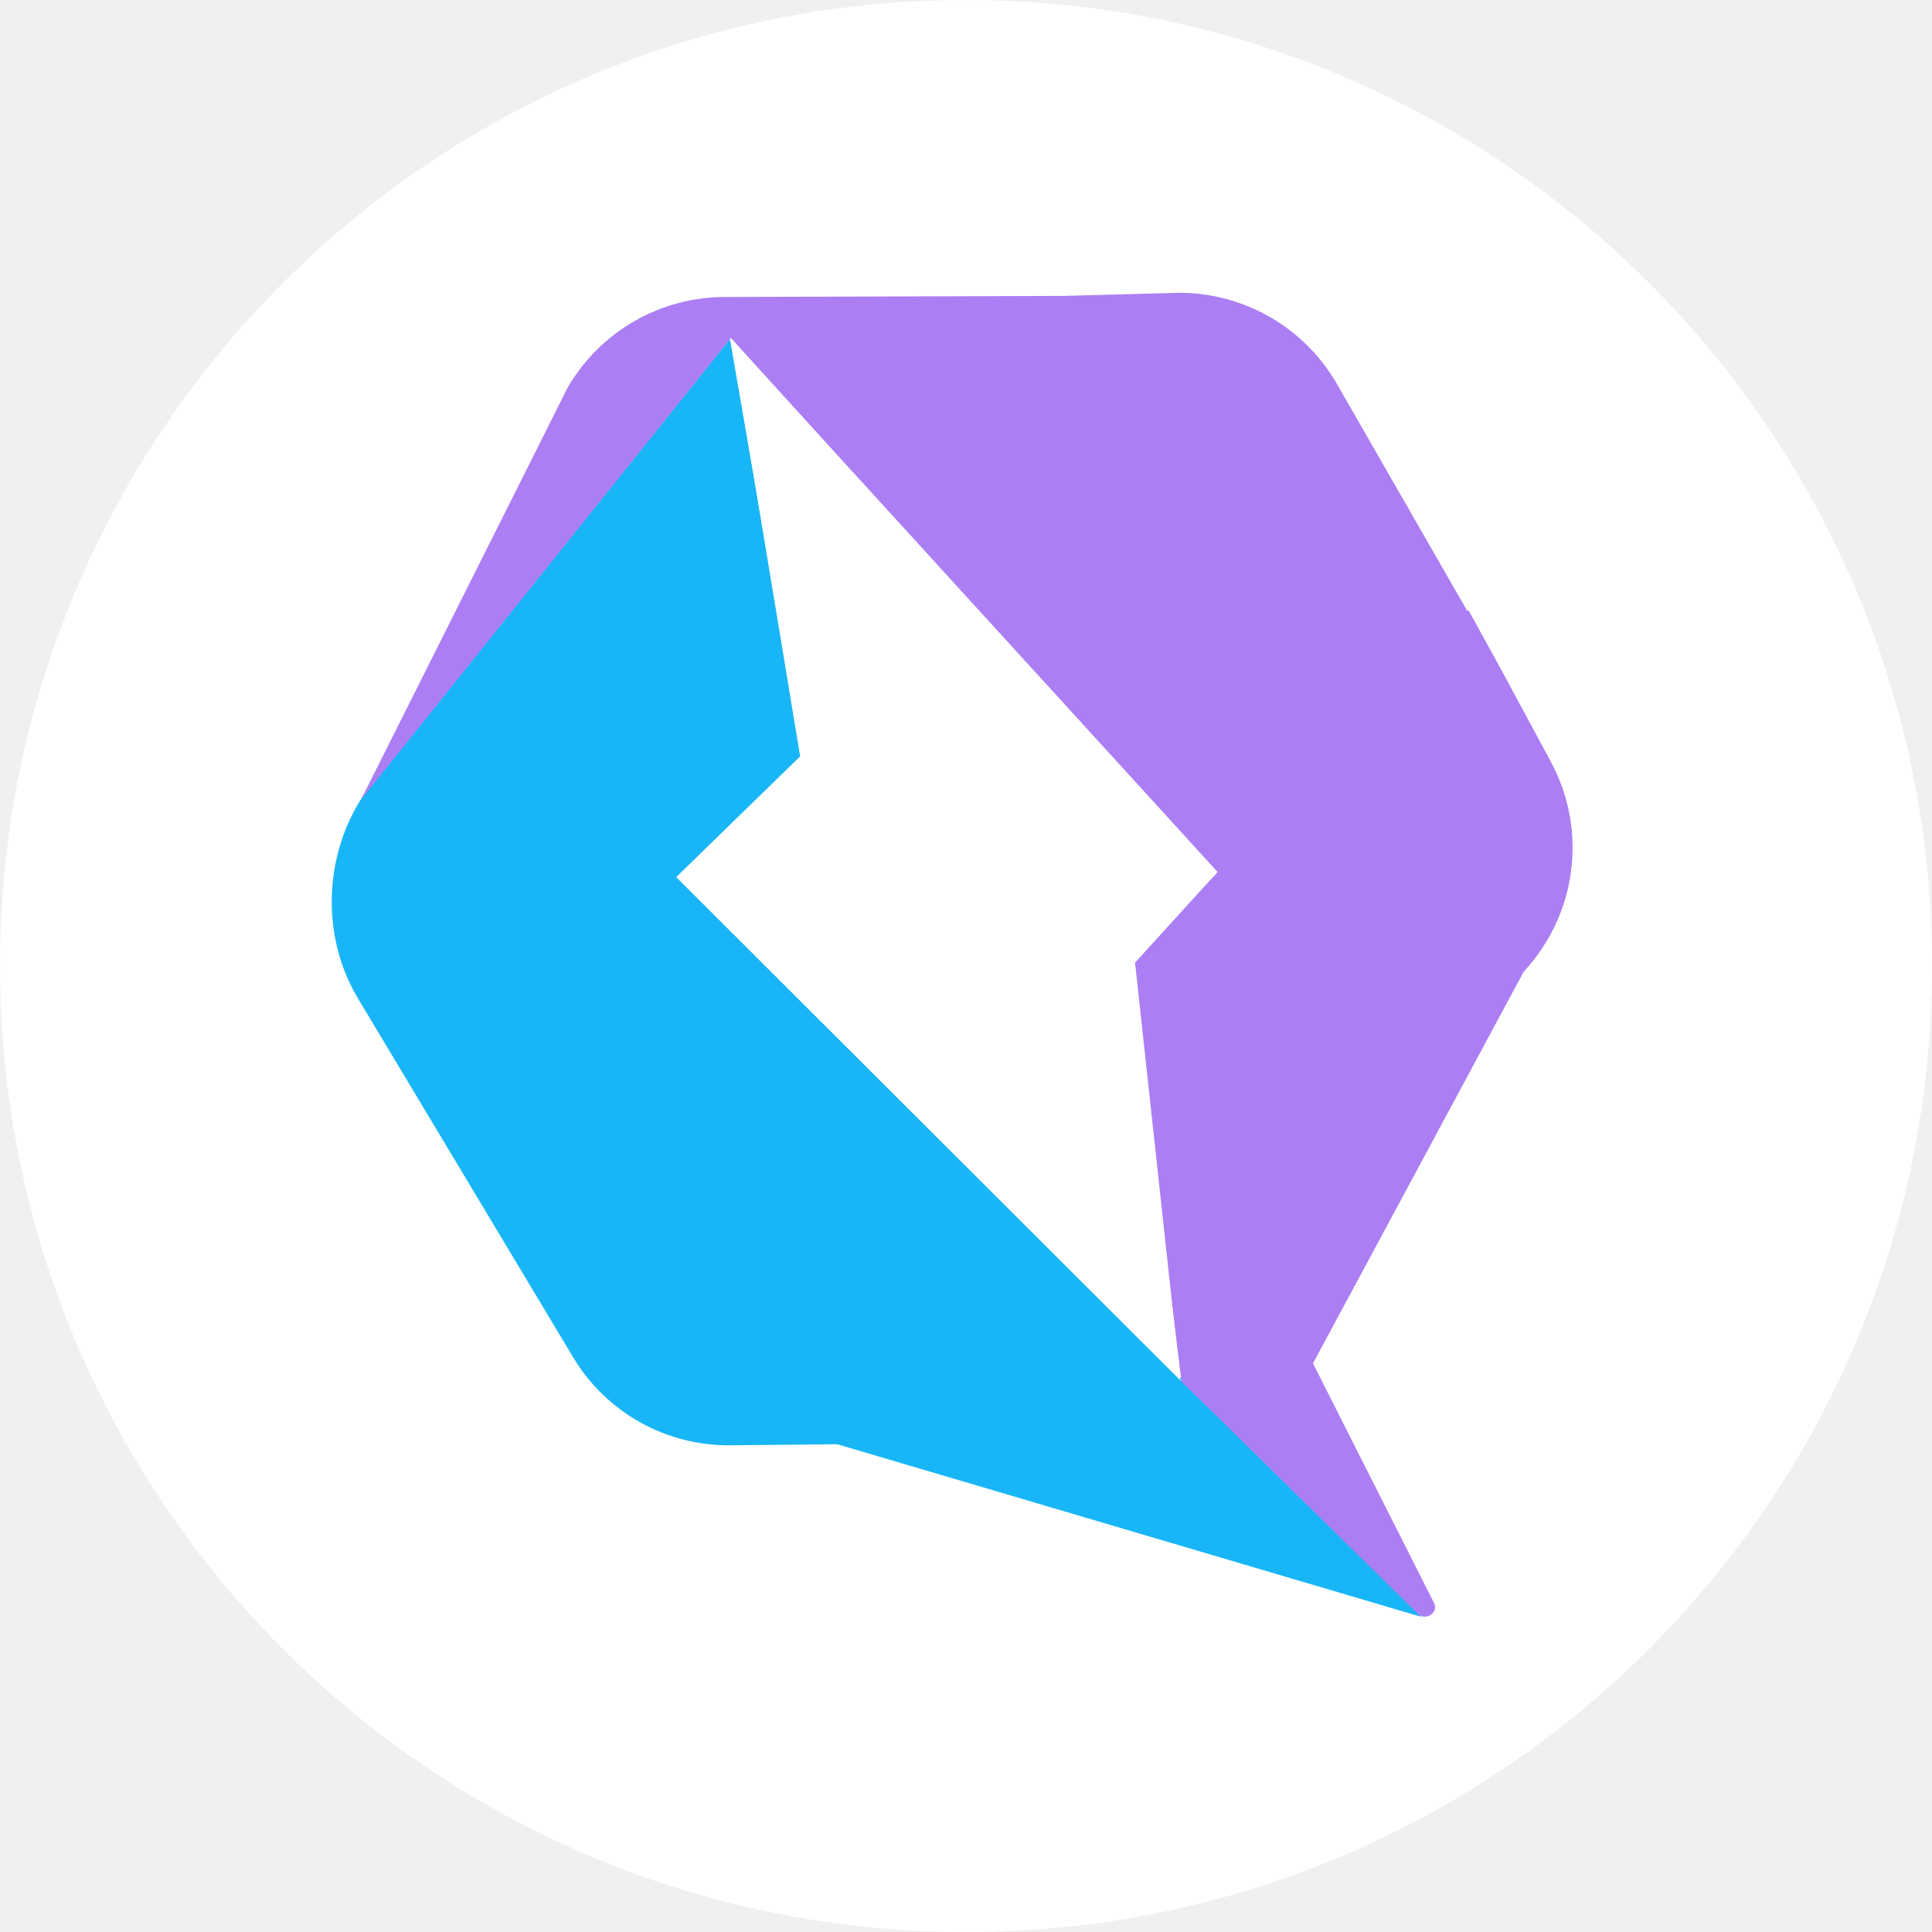
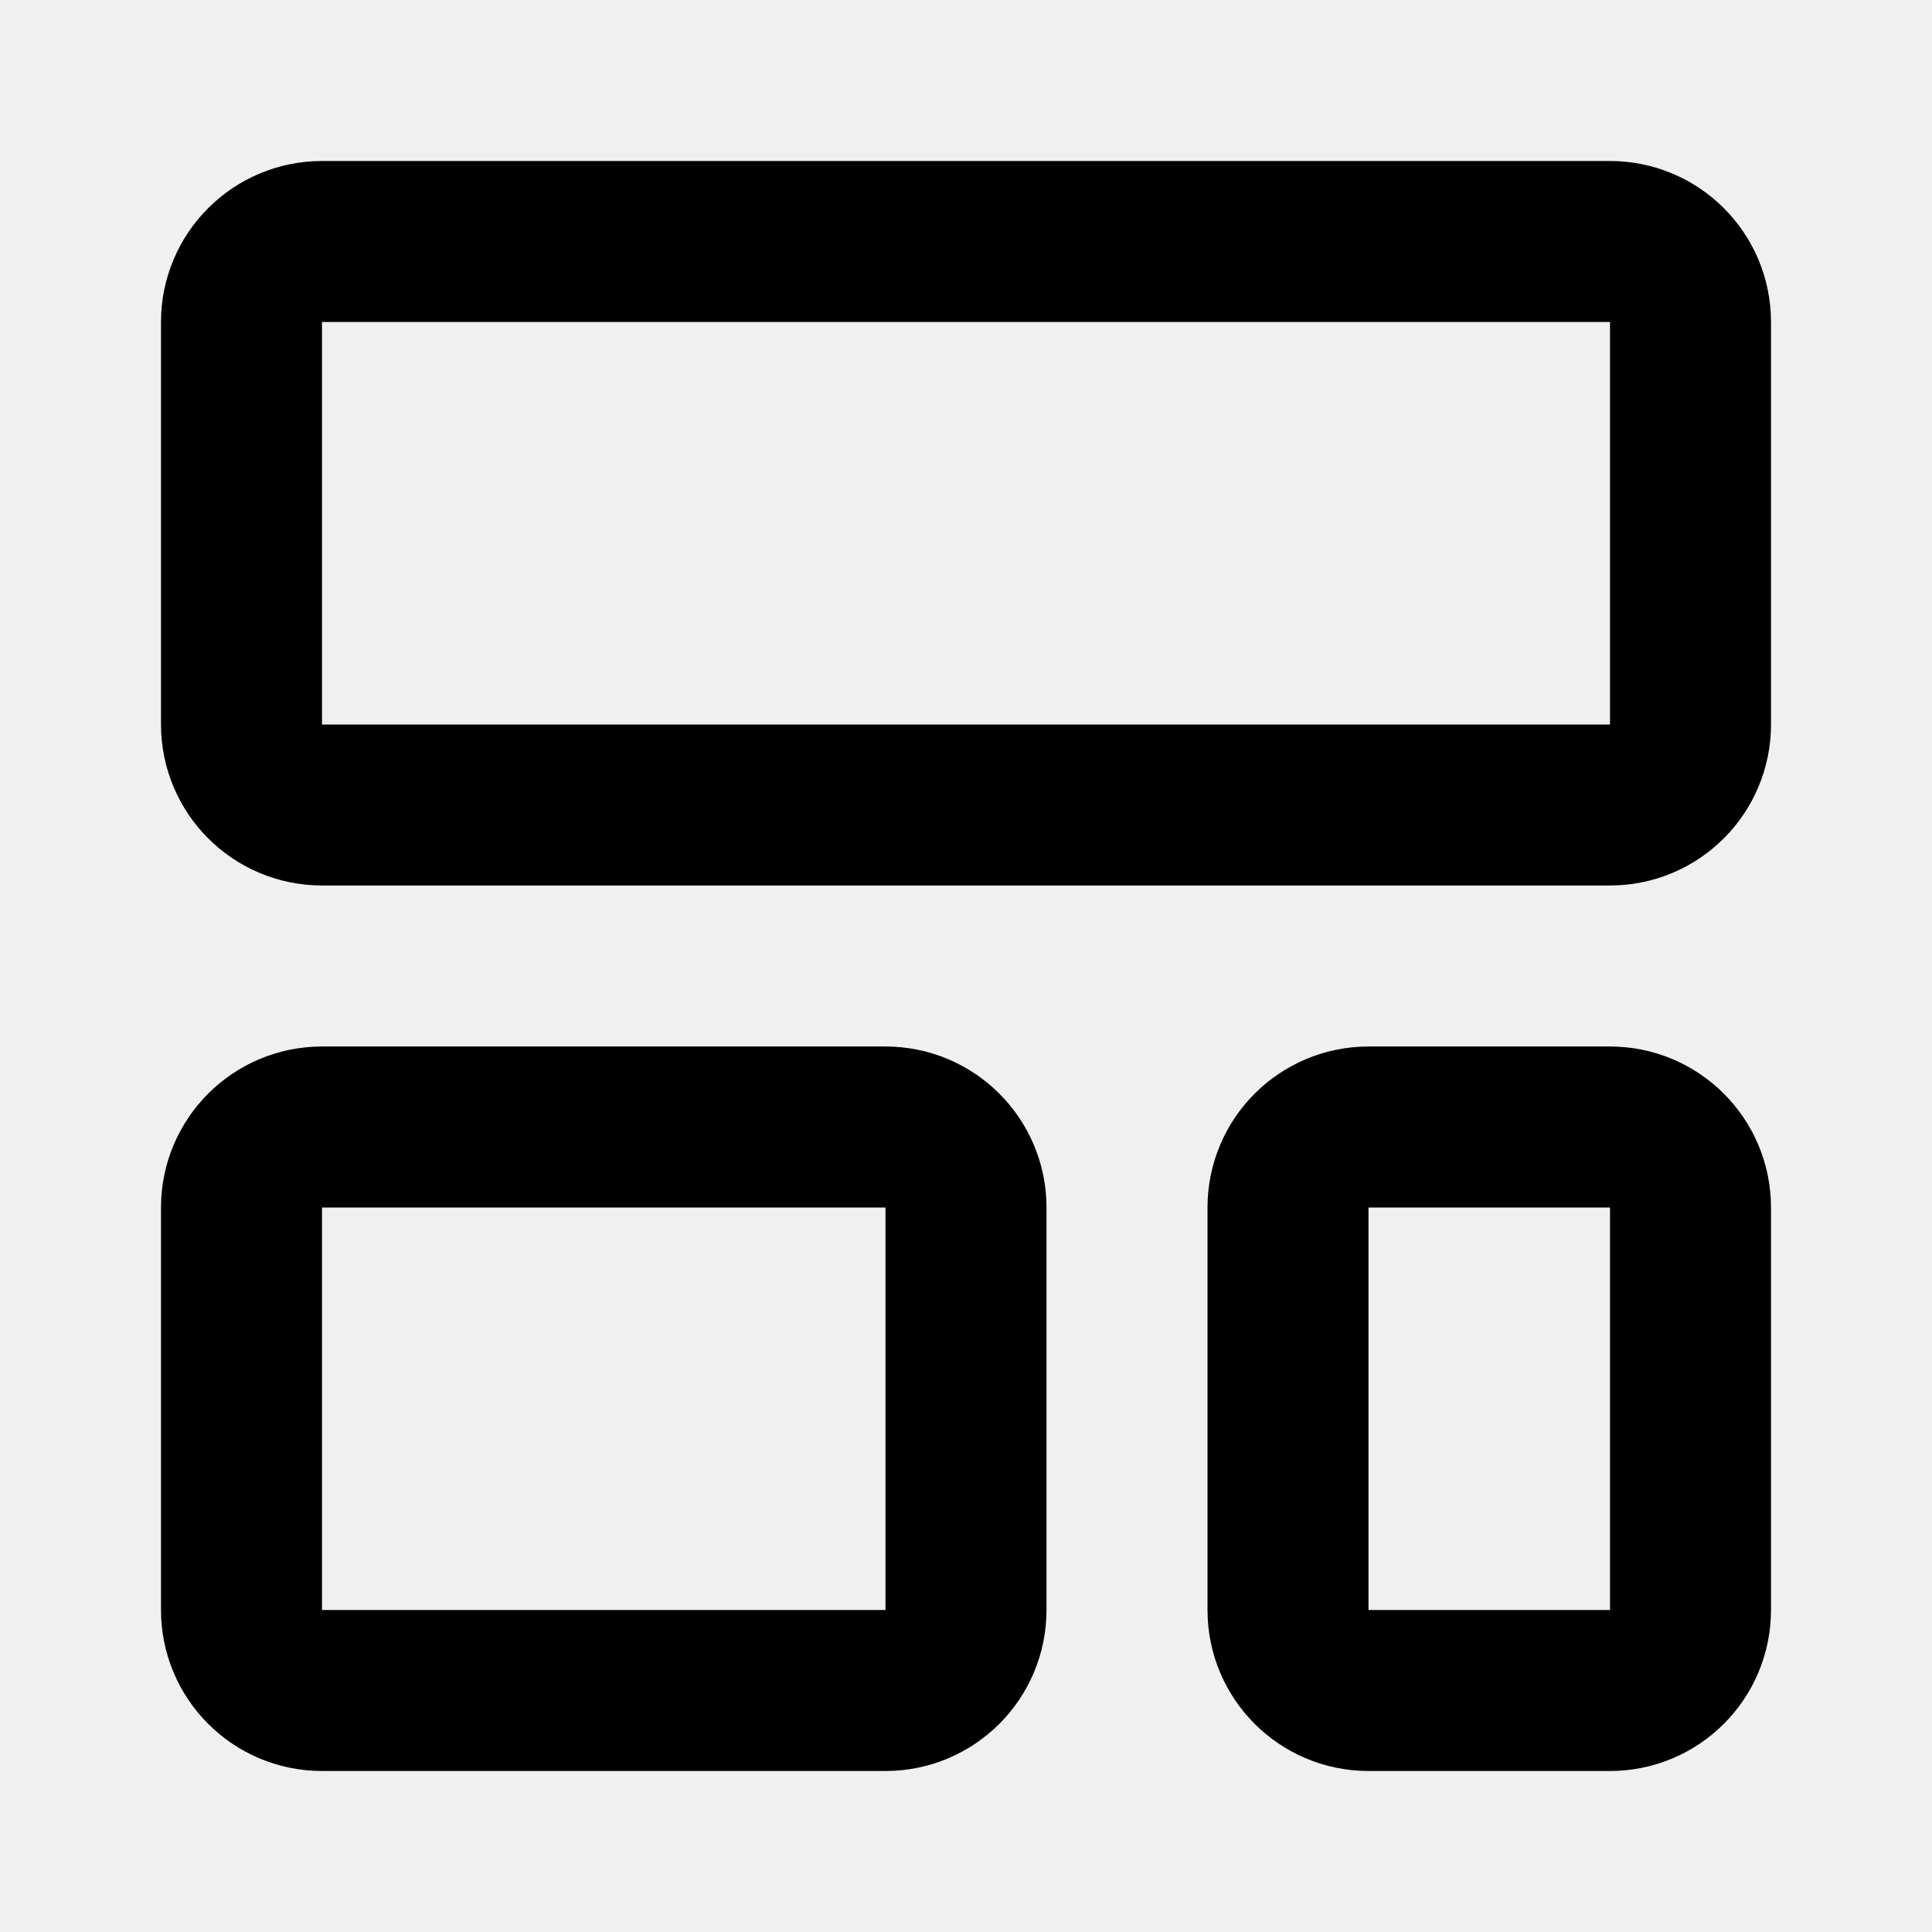
- <svg xmlns="http://www.w3.org/2000/svg" fill="none" viewBox="0 0 500 500">
-   <g clip-path="url(#a)">
-     <circle cx="250" cy="250" r="250" fill="#fff" />
-     <path fill="#18B6F6" d="m367.87 418.45-61.17-61.18-.94.13v-.67L175.7 227.53l32.05-31.13L188.9 87.73 99.56 199.09c-15.22 15.42-18.03 40.51-7.08 59.03l55.83 93.11a46.82 46.82 0 0 0 40.73 22.81l27.65-.27 151.18 44.68Z" />
-     <path fill="#AC7EF4" d="m401.25 196.94-12.29-22.81-6.41-11.67-2.54-4.56-.26.26-33.66-58.63a47.07 47.07 0 0 0-41.27-23.75l-29.51.8-88.01.28a47.07 47.07 0 0 0-40.33 23.34L93.4 207l95.76-119.54L314.7 226.19l-22.3 22.67 13.35 108.54.13-.26v.26h-.26l.26.27 10.42 10.2 50.62 49.78c2.13 2 5.6-.4 4.13-2.96l-31.25-61.85 54.5-101.3 1.73-2c.67-.81 1.33-1.62 1.87-2.42a46.8 46.8 0 0 0 3.34-50.18Z" />
-     <path fill="#fff" d="M315.1 225.65 189.18 87.6l17.9 108.14L175 227l130.5 130.27-11.75-108.14 21.37-23.48Z" />
-   </g>
-   <defs>
-     <clipPath id="a">
-       <path fill="#fff" d="M0 0h500v500H0z" />
-     </clipPath>
-   </defs>
+ <svg xmlns="http://www.w3.org/2000/svg" data-v-56bd7dfc="" width="24" height="24" viewBox="0 0 24 24" fill="none" stroke="currentColor" stroke-width="2" stroke-linecap="round" stroke-linejoin="round" class="lucide lucide-layout-template">
+   <rect width="18" height="7" x="3" y="3" rx="1" />
+   <rect width="9" height="7" x="3" y="14" rx="1" />
+   <rect width="5" height="7" x="16" y="14" rx="1" />
</svg>
